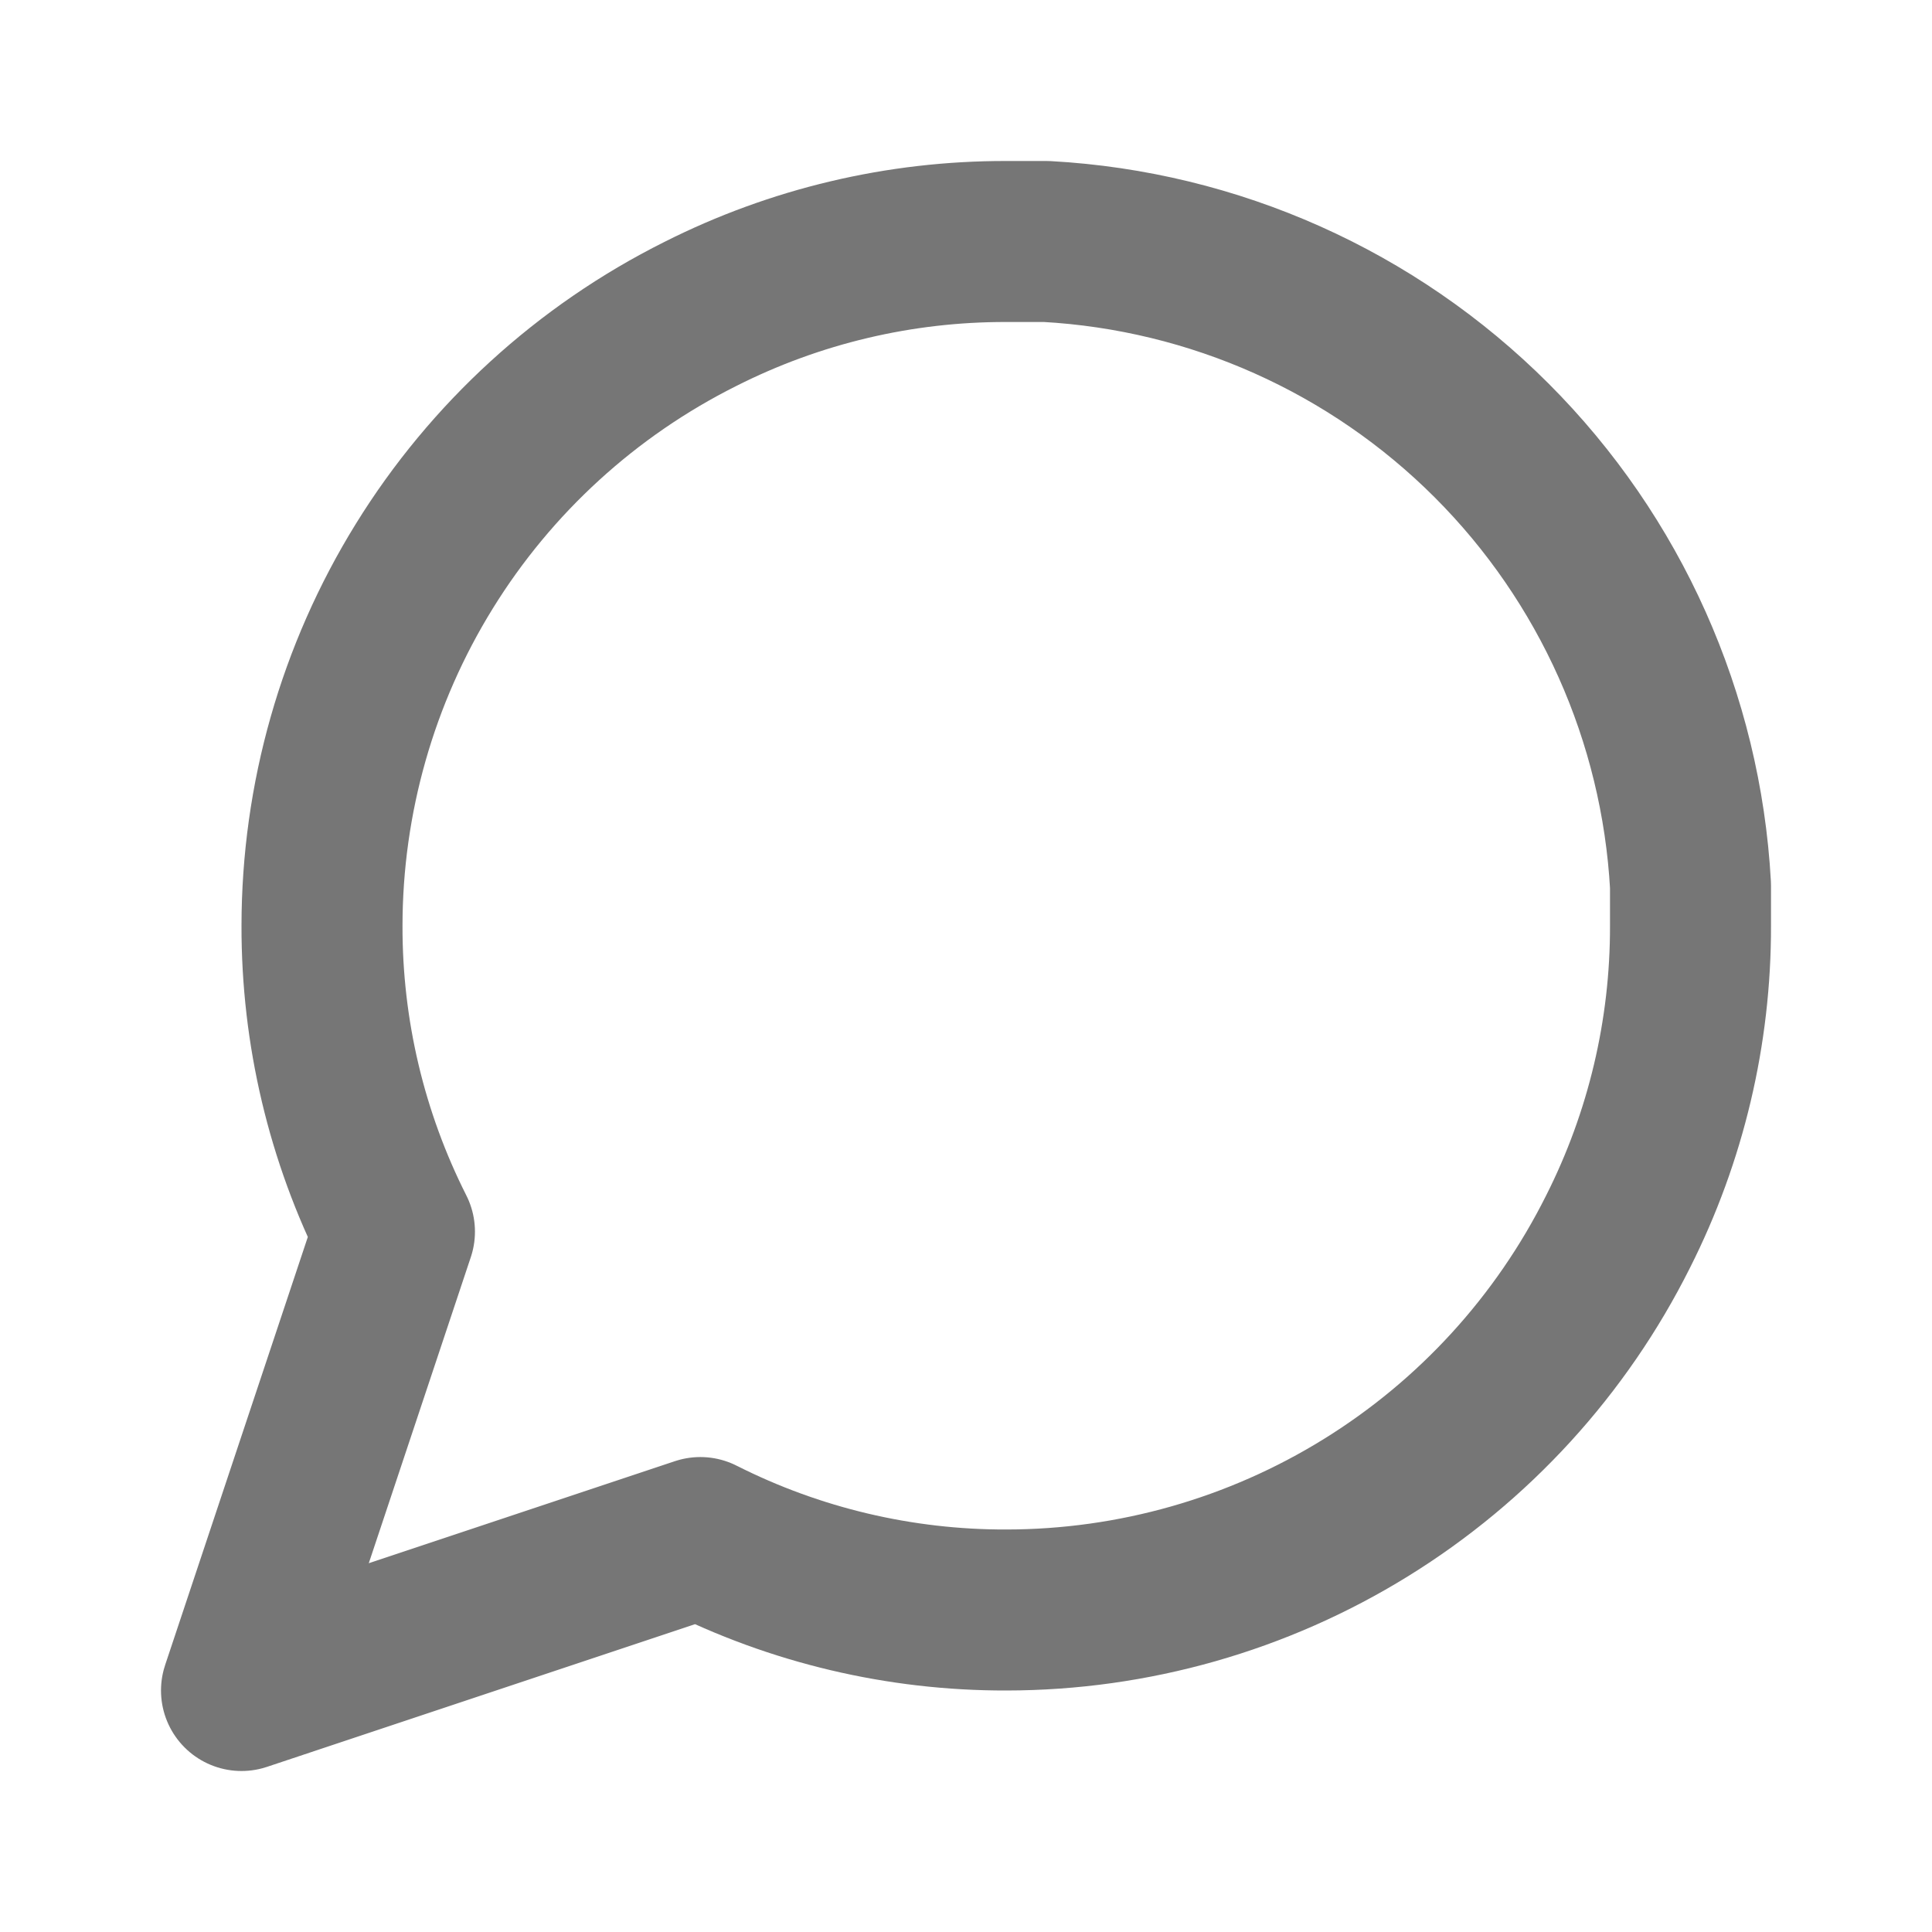
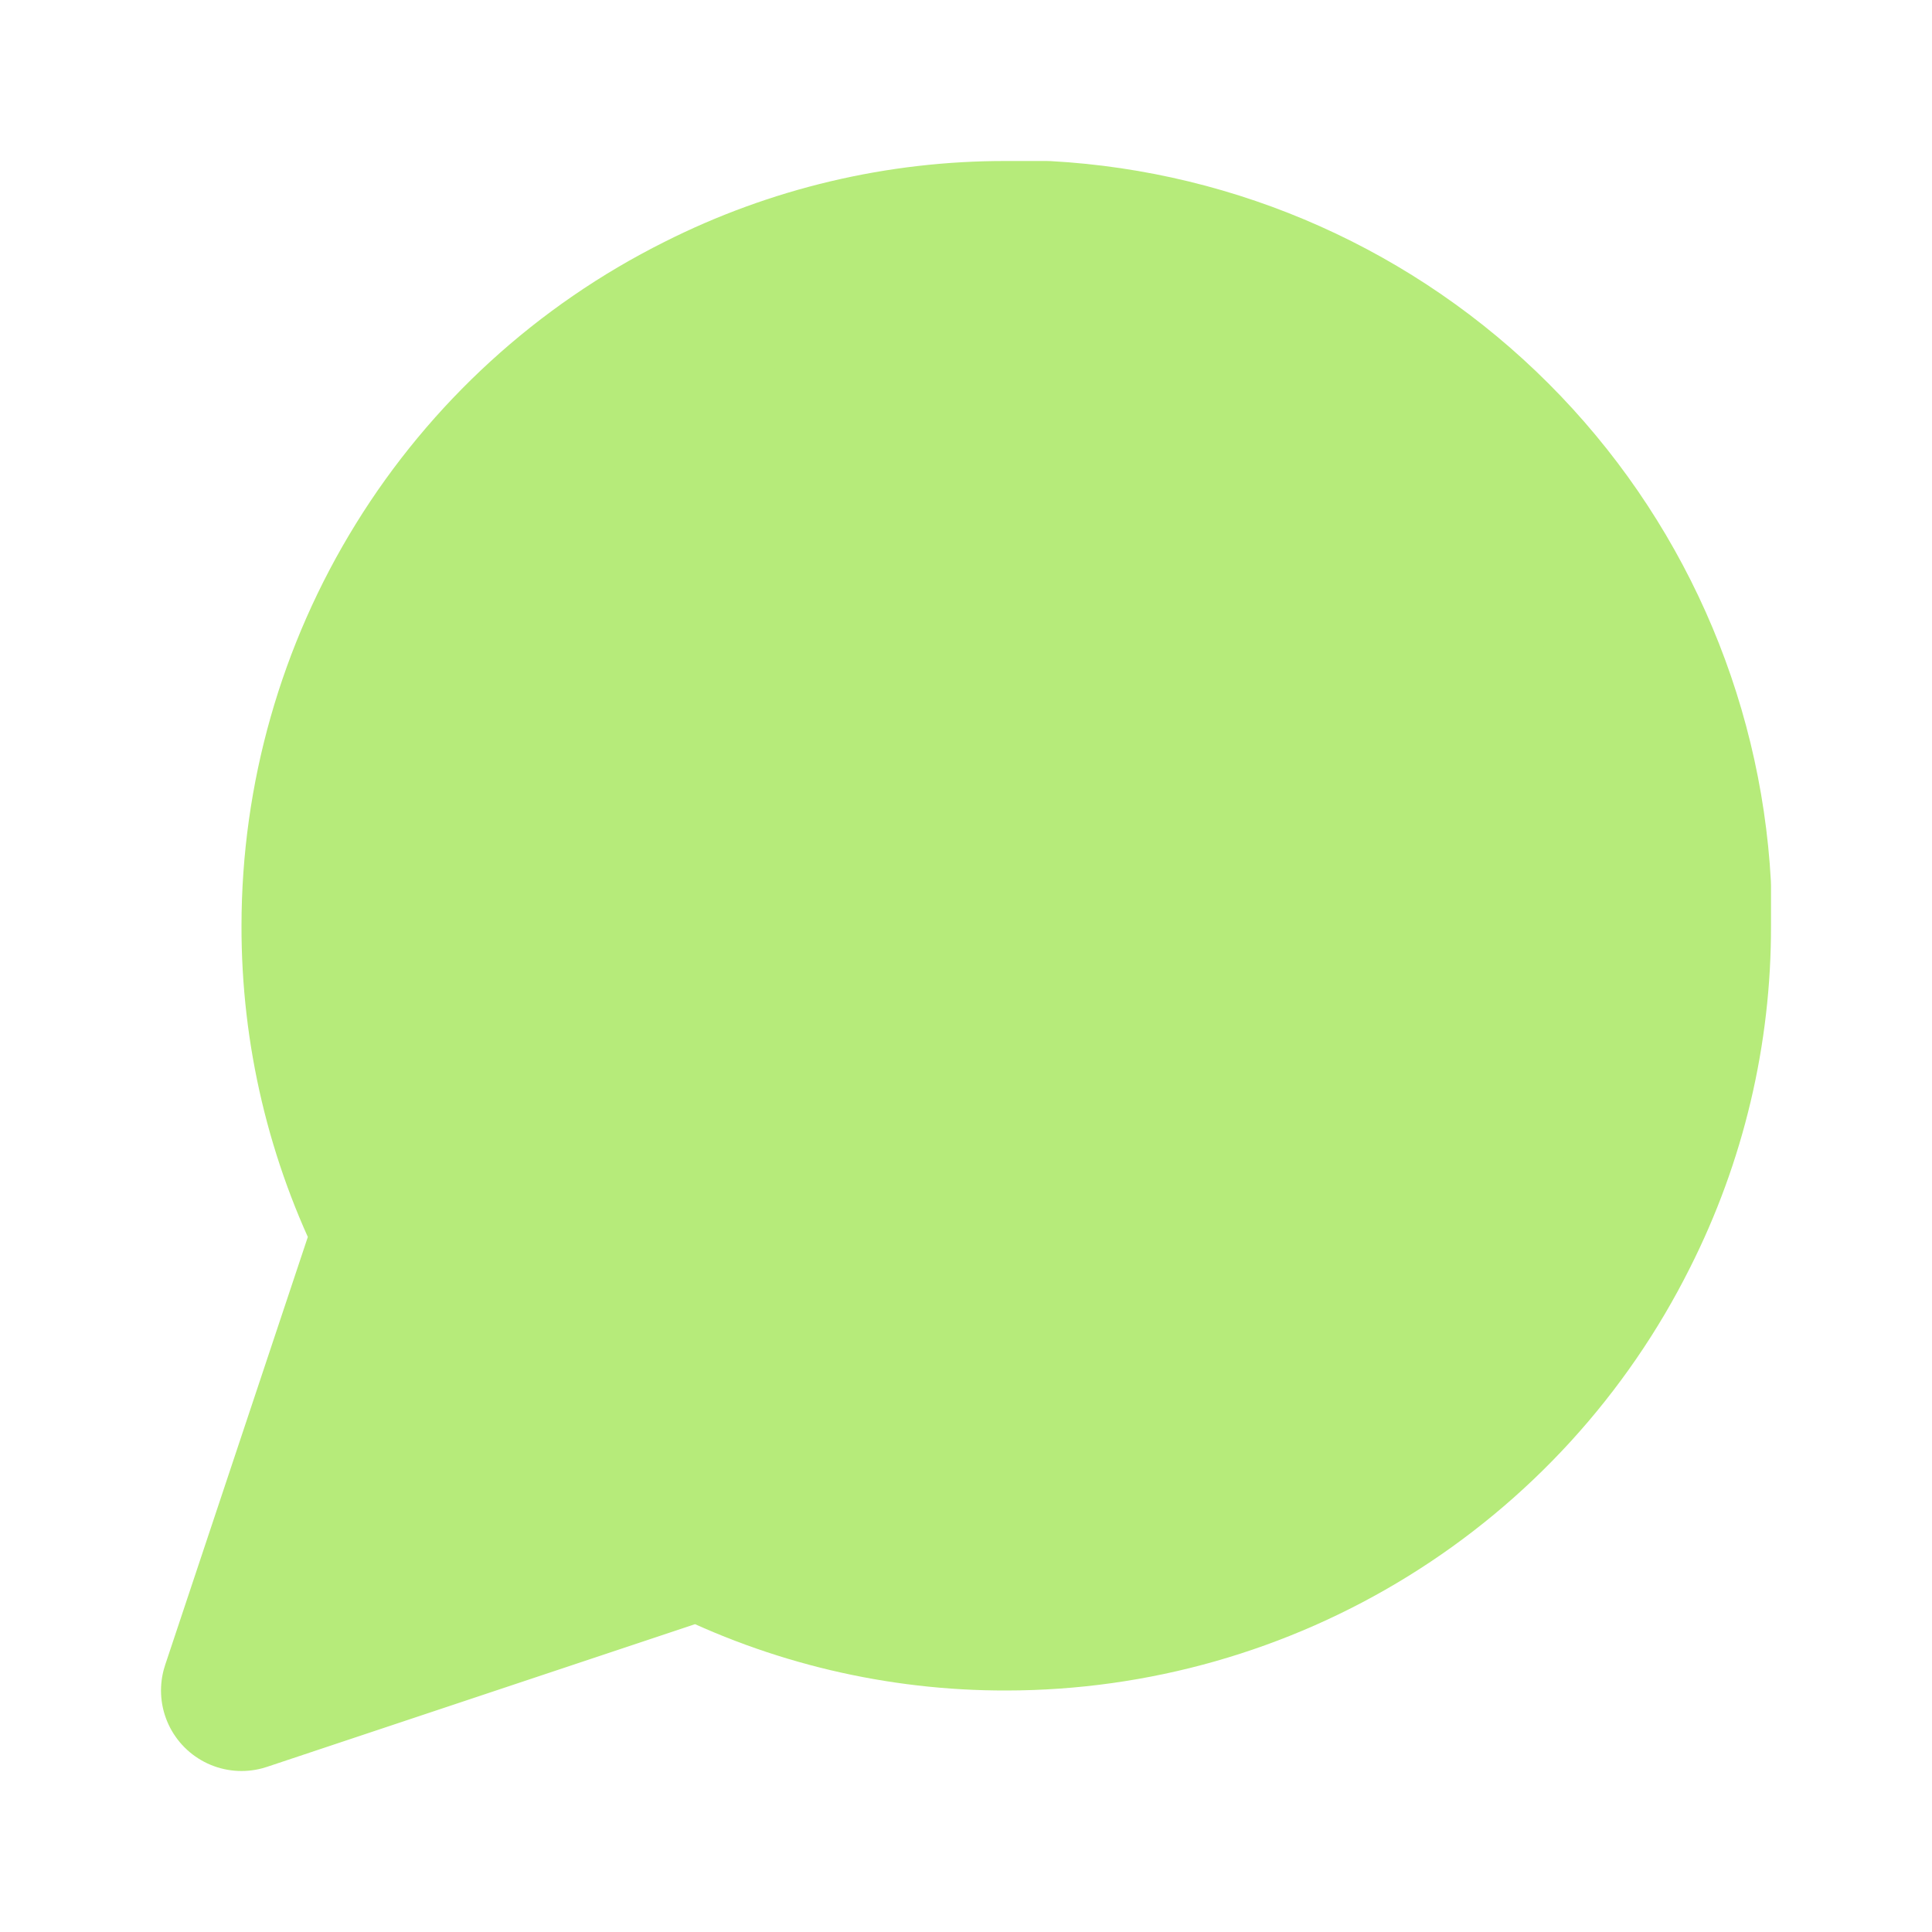
<svg xmlns="http://www.w3.org/2000/svg" width="24" height="24" viewBox="0 0 24 24" fill="none">
-   <path d="M21 11.5C21.003 12.82 20.695 14.122 20.1 15.3C19.394 16.712 18.31 17.899 16.967 18.729C15.625 19.559 14.078 19.999 12.5 20C11.18 20.003 9.878 19.695 8.7 19.1L3 21L4.9 15.3C4.305 14.122 3.997 12.82 4 11.5C4.001 9.922 4.441 8.375 5.271 7.033C6.101 5.69 7.288 4.606 8.7 3.9C9.878 3.305 11.18 2.997 12.5 3H13C15.084 3.115 17.053 3.995 18.529 5.471C20.005 6.947 20.885 8.916 21 11V11.5Z" stroke="#767676" stroke-width="2" stroke-linecap="round" stroke-linejoin="round" />
+   <path d="M21 11.5C21.003 12.82 20.695 14.122 20.1 15.3C19.394 16.712 18.31 17.899 16.967 18.729C15.625 19.559 14.078 19.999 12.5 20C11.18 20.003 9.878 19.695 8.7 19.1L3 21L4.9 15.3C4.305 14.122 3.997 12.82 4 11.5C4.001 9.922 4.441 8.375 5.271 7.033C6.101 5.69 7.288 4.606 8.7 3.9C9.878 3.305 11.18 2.997 12.5 3H13C15.084 3.115 17.053 3.995 18.529 5.471C20.005 6.947 20.885 8.916 21 11V11.5Z" stroke="#b6eb7a" fill="#b6eb7a" stroke-width="2" stroke-linecap="round" stroke-linejoin="round" />
</svg>
